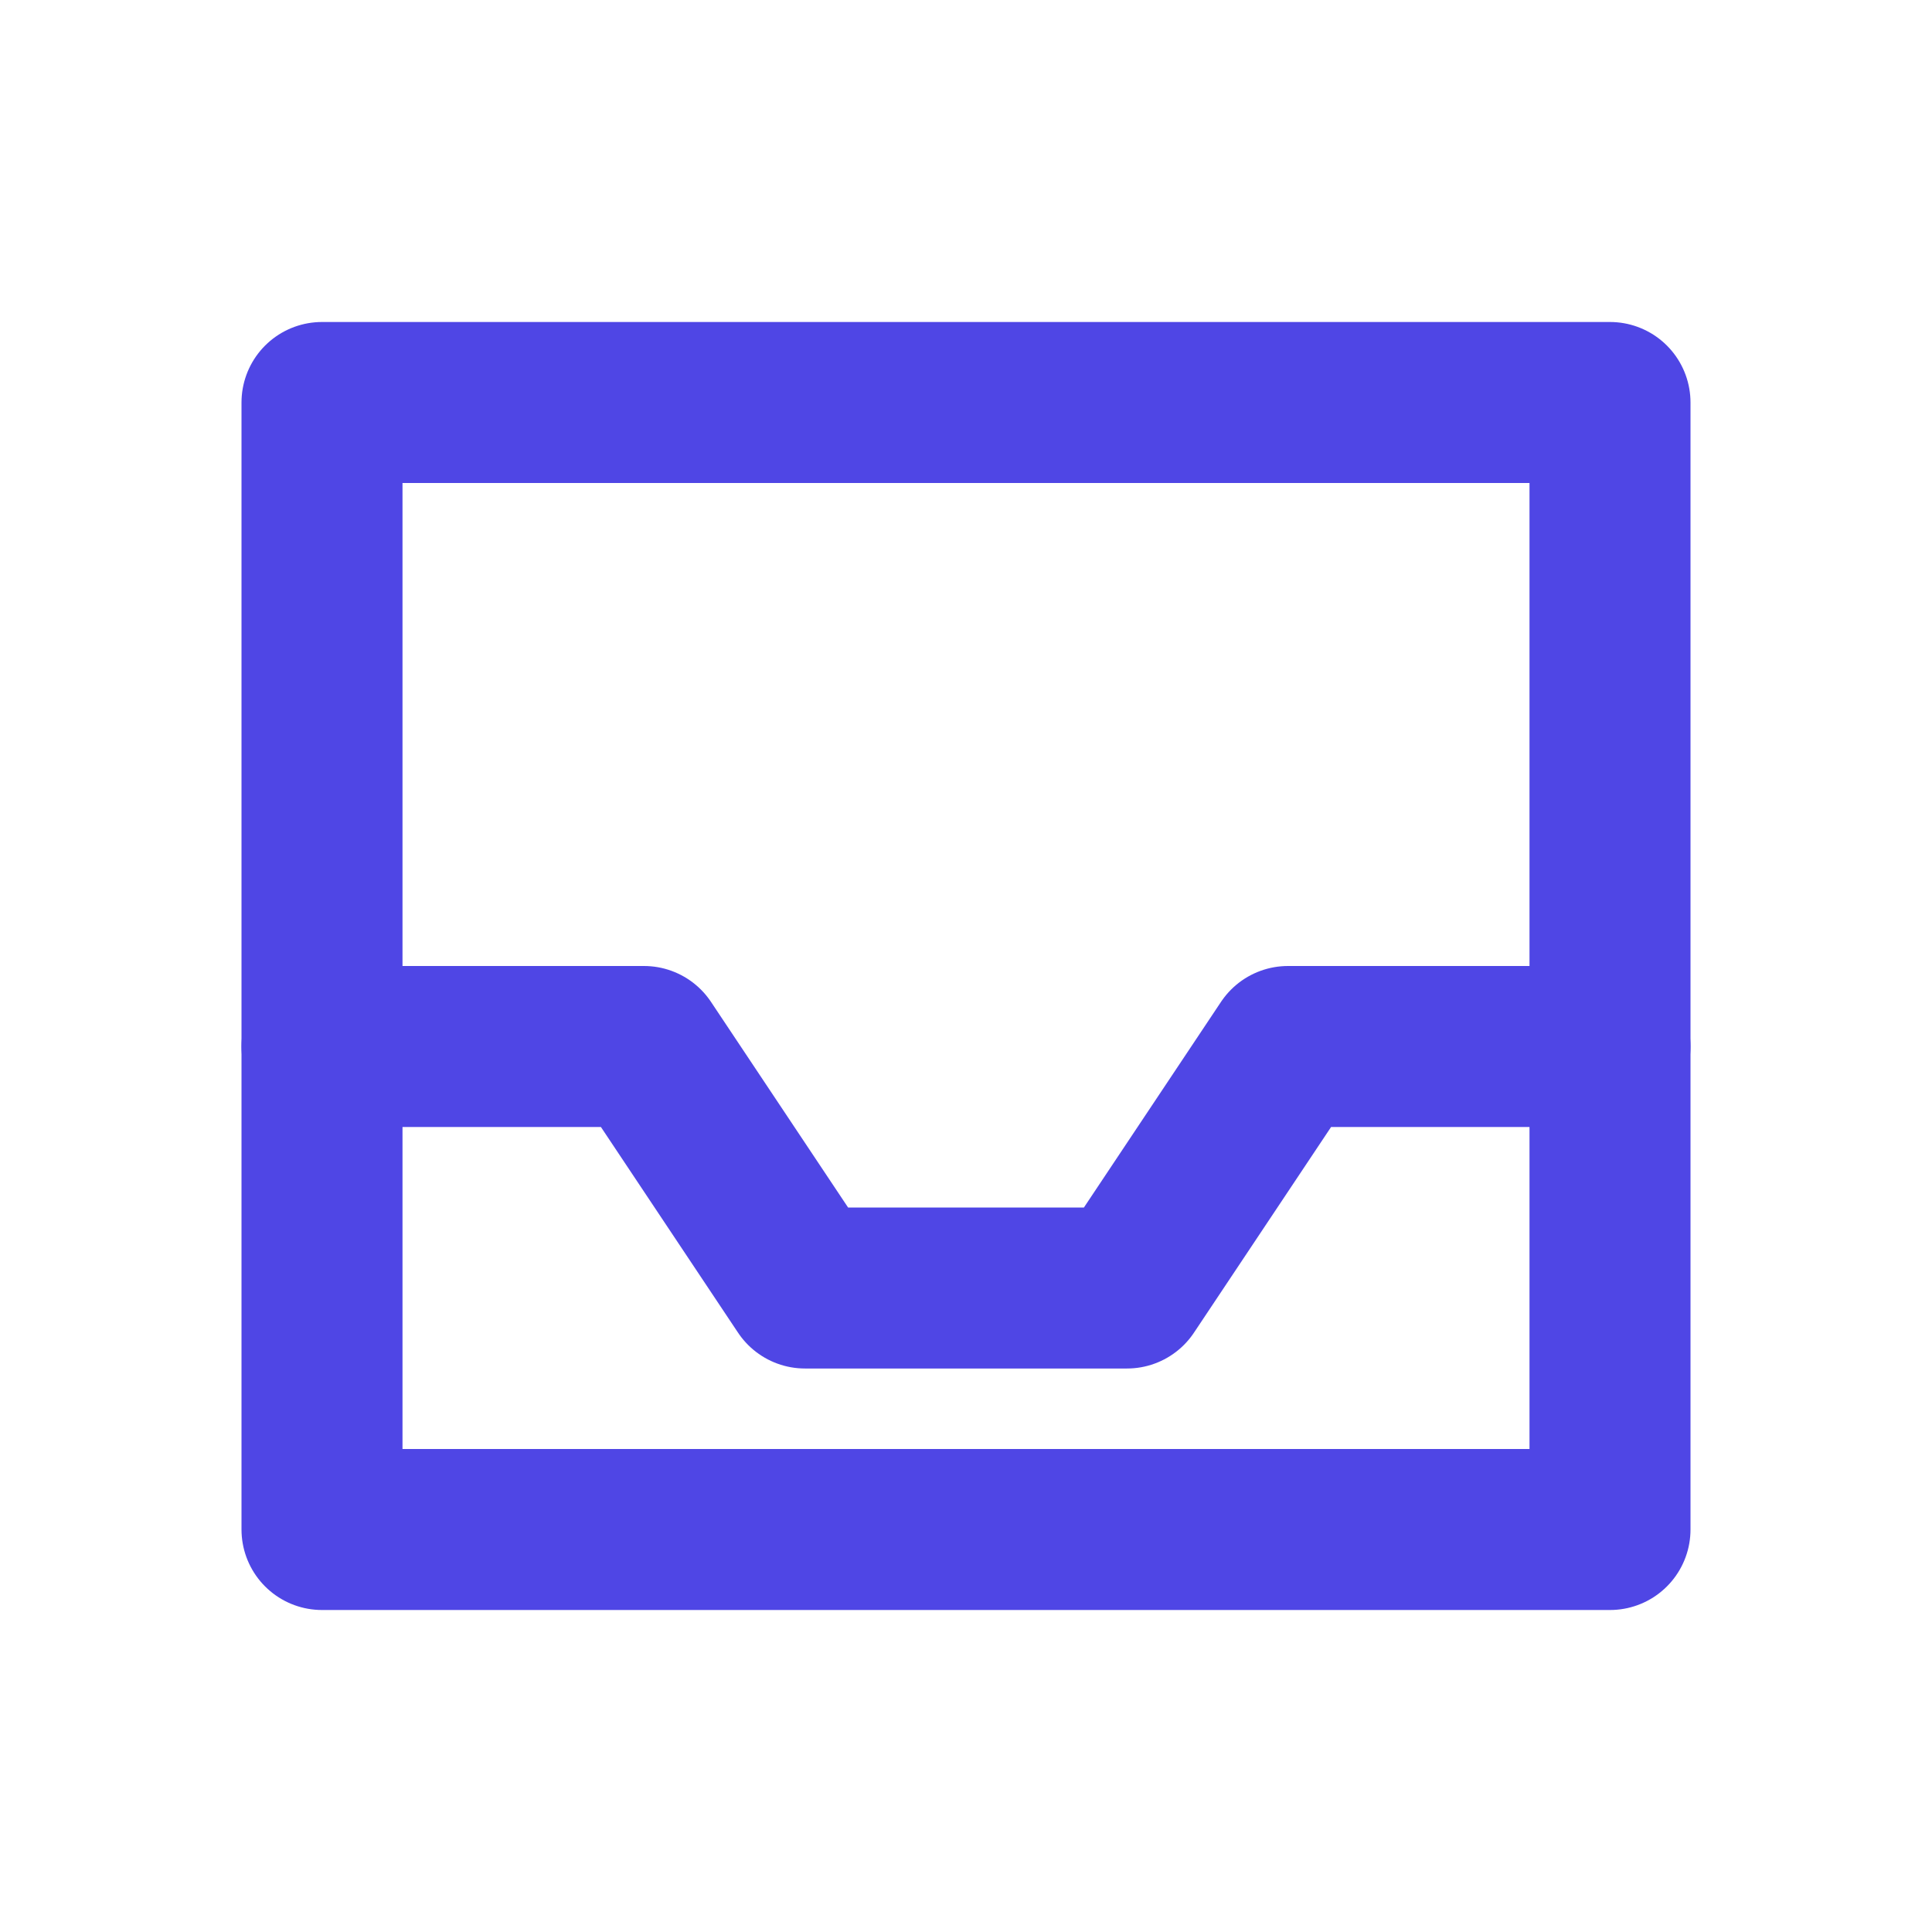
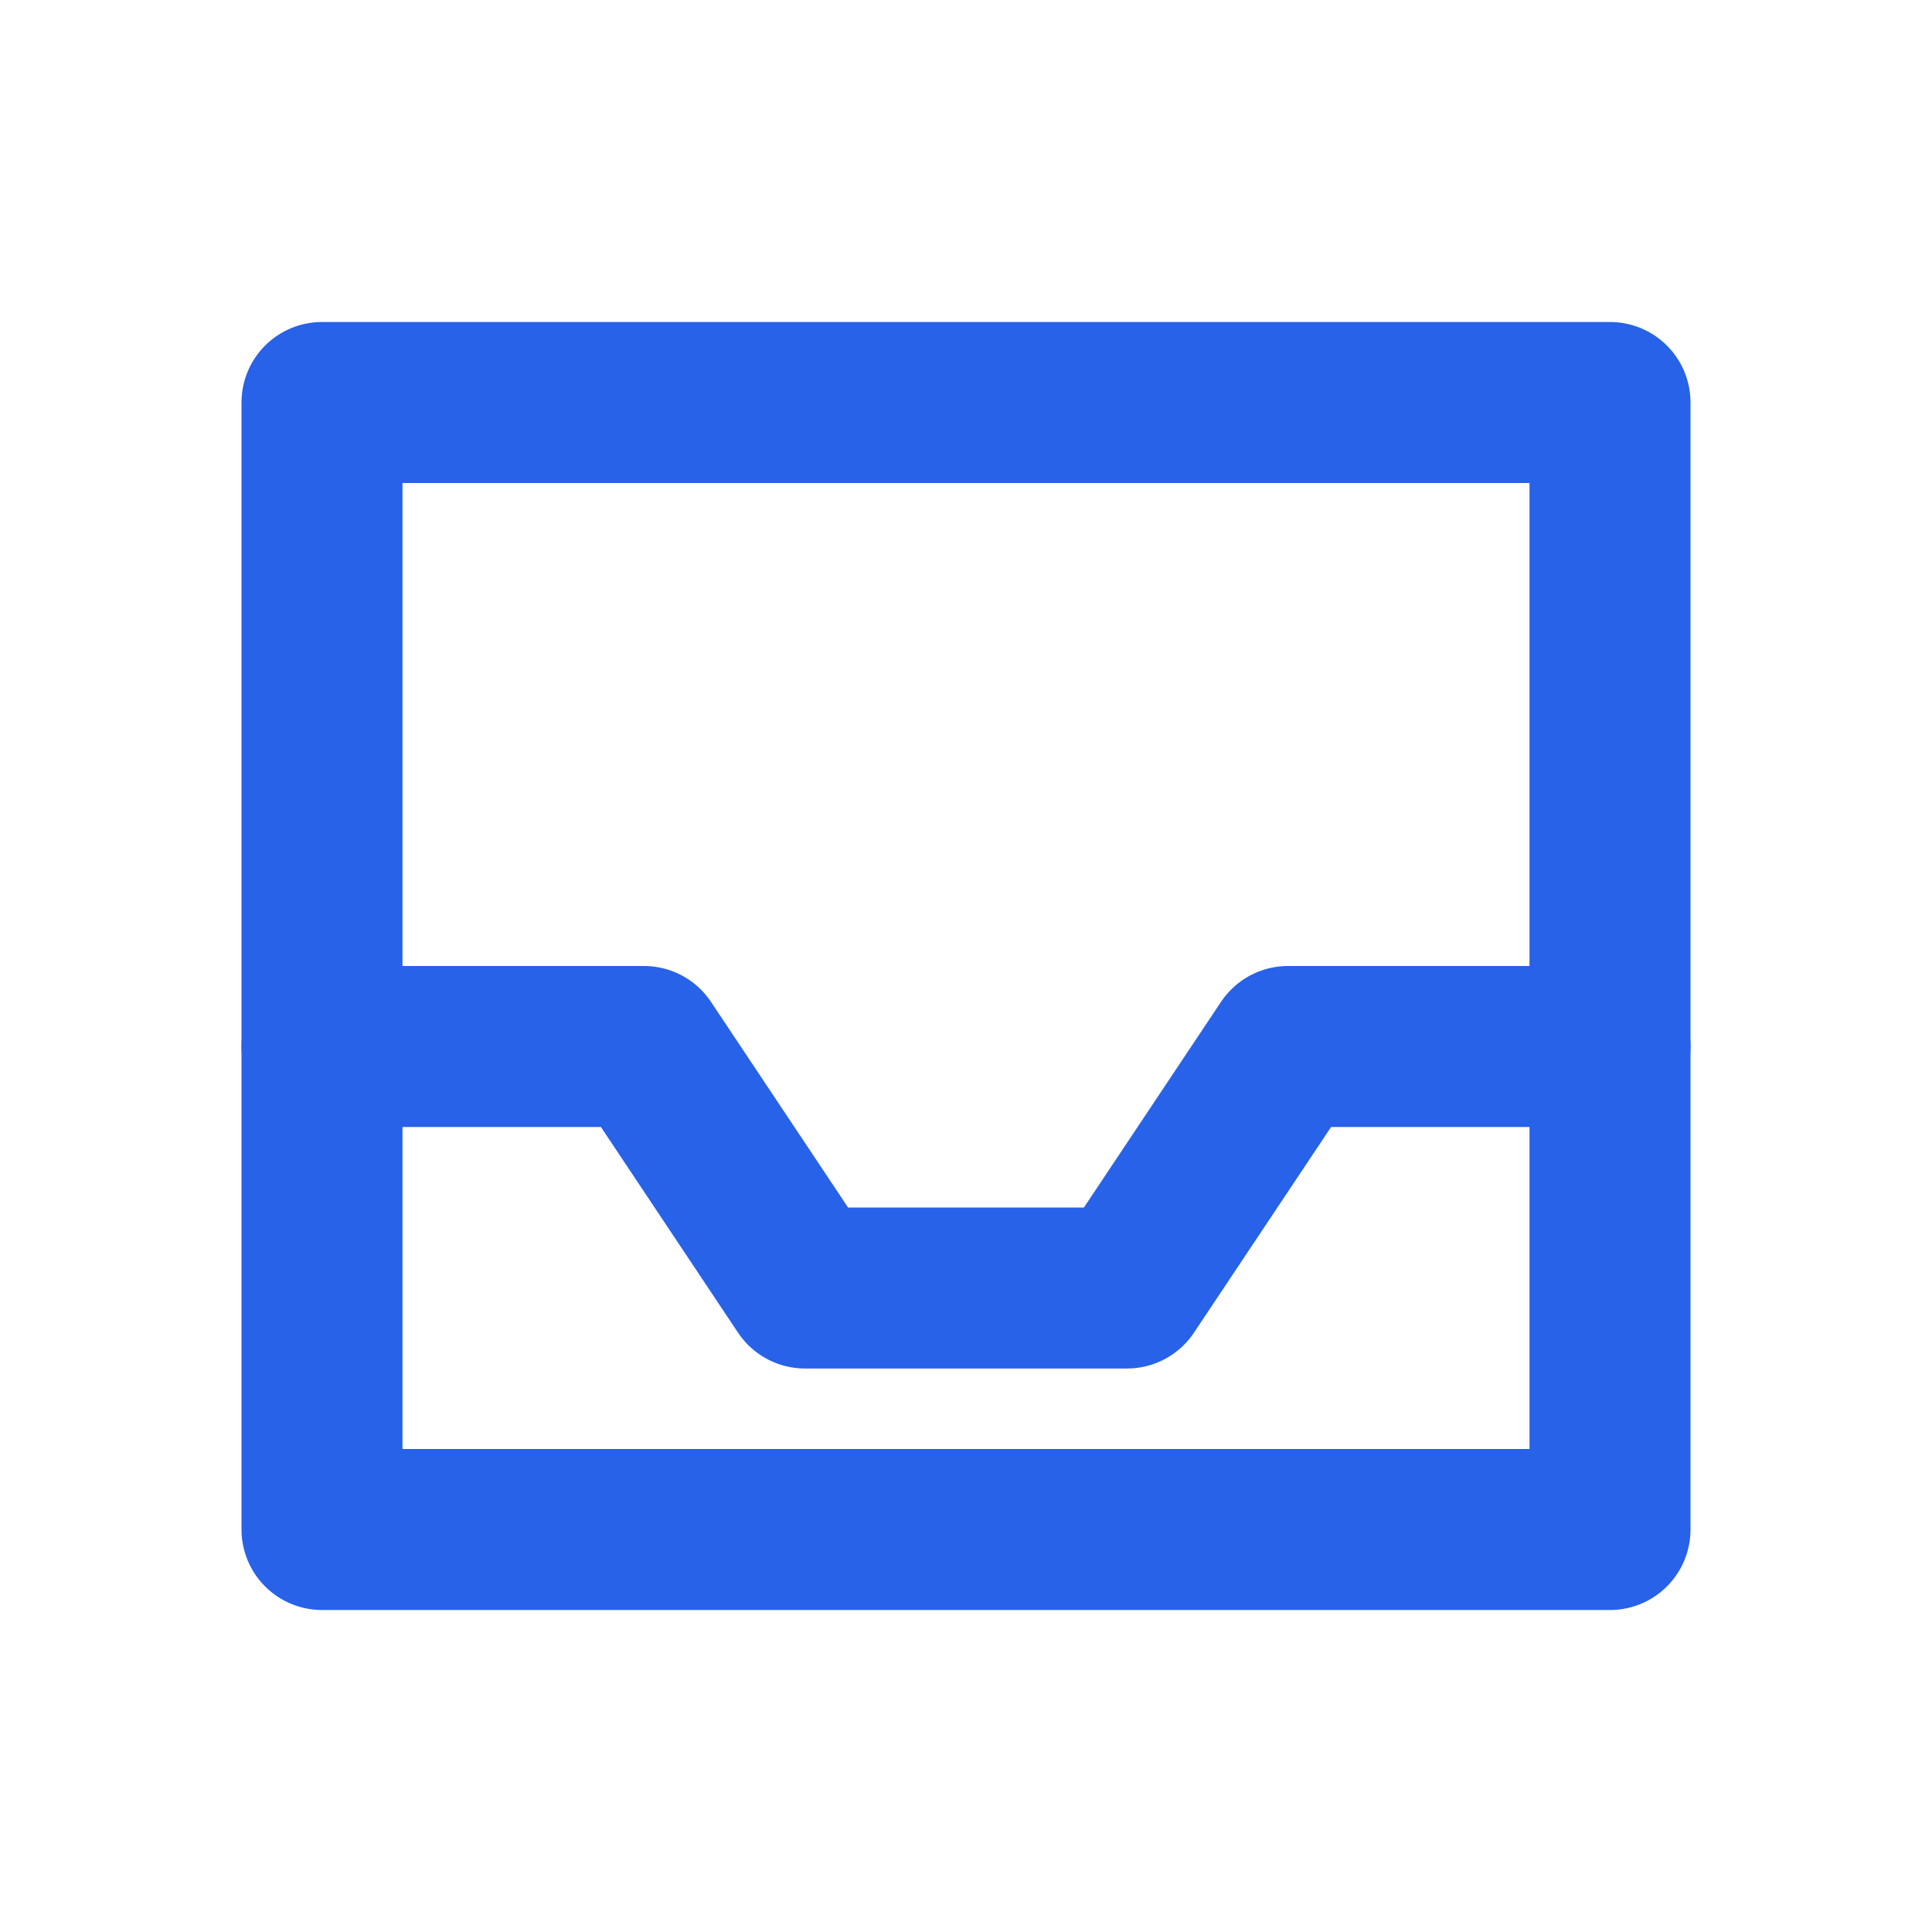
- <svg xmlns="http://www.w3.org/2000/svg" viewBox="0 0 24 24" fill="none" stroke="#4f46e5" stroke-width="2" stroke-linecap="round" stroke-linejoin="round">
+ <svg xmlns="http://www.w3.org/2000/svg" viewBox="0 0 24 24" fill="none" stroke="#2762e9" stroke-width="2" stroke-linecap="round" stroke-linejoin="round">
  <path d="M4 5h16v14H4z" />
  <path d="M4 13h4l2 3h4l2-3h4" />
</svg>
